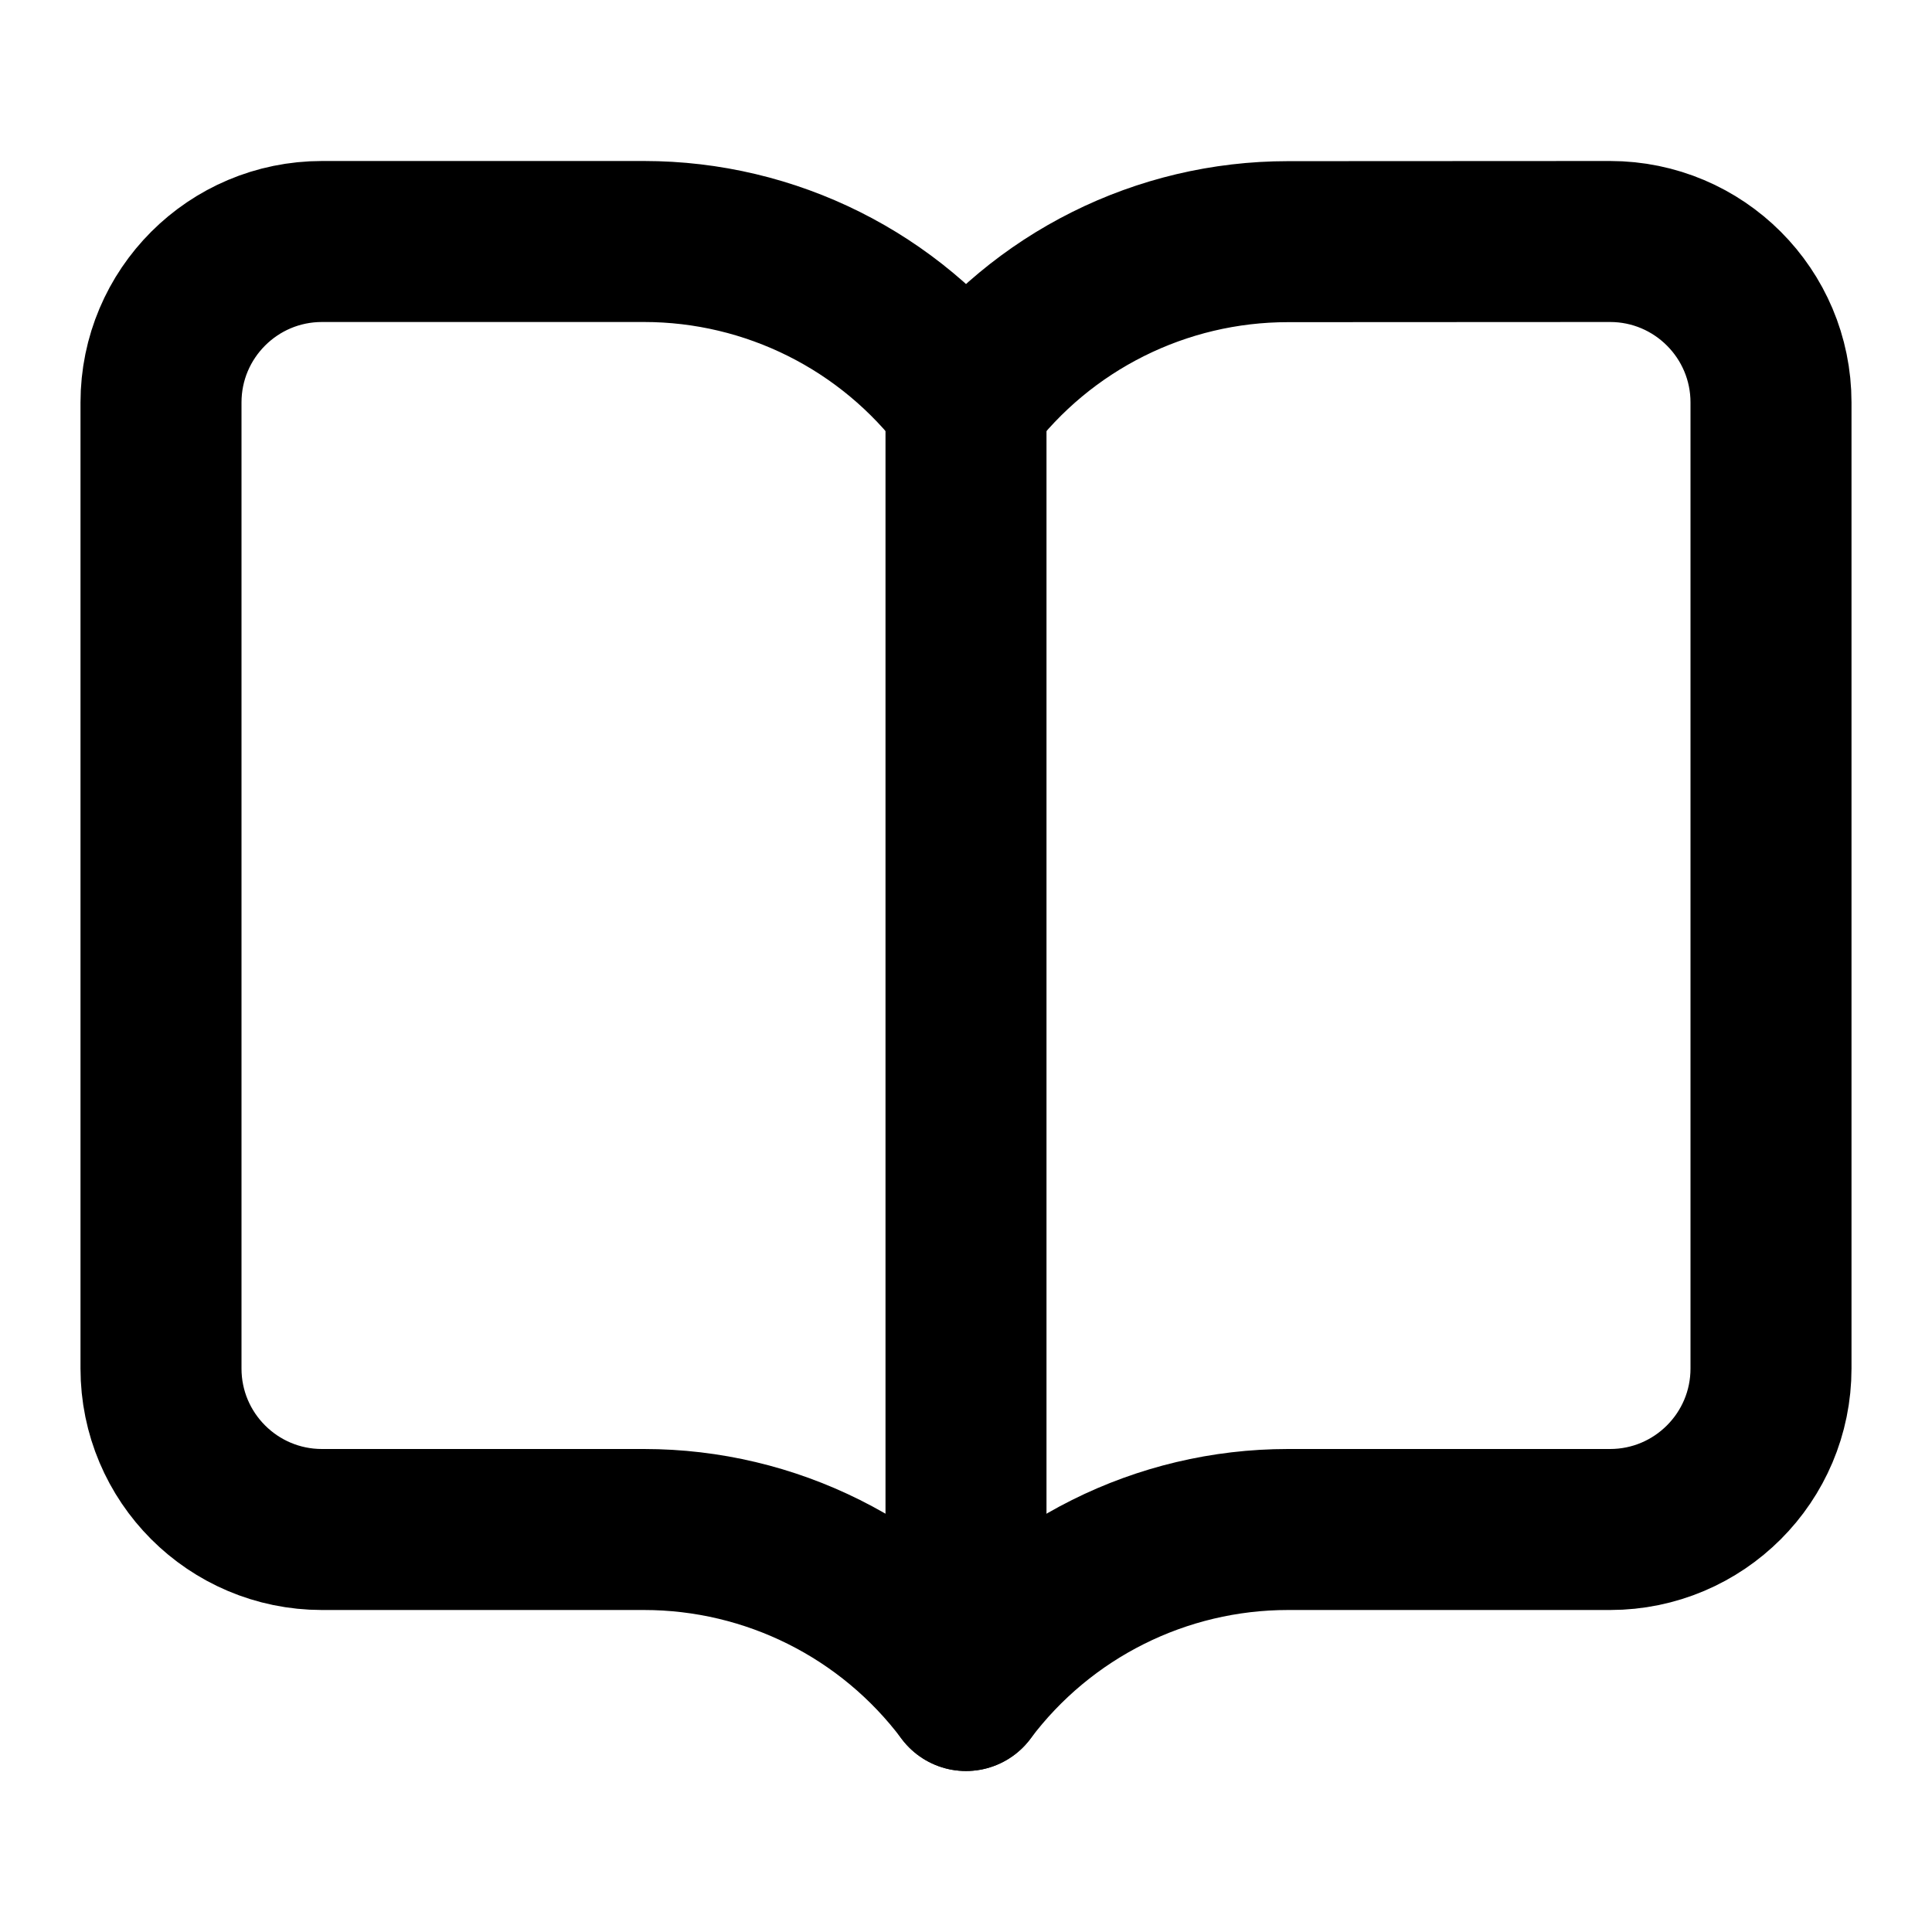
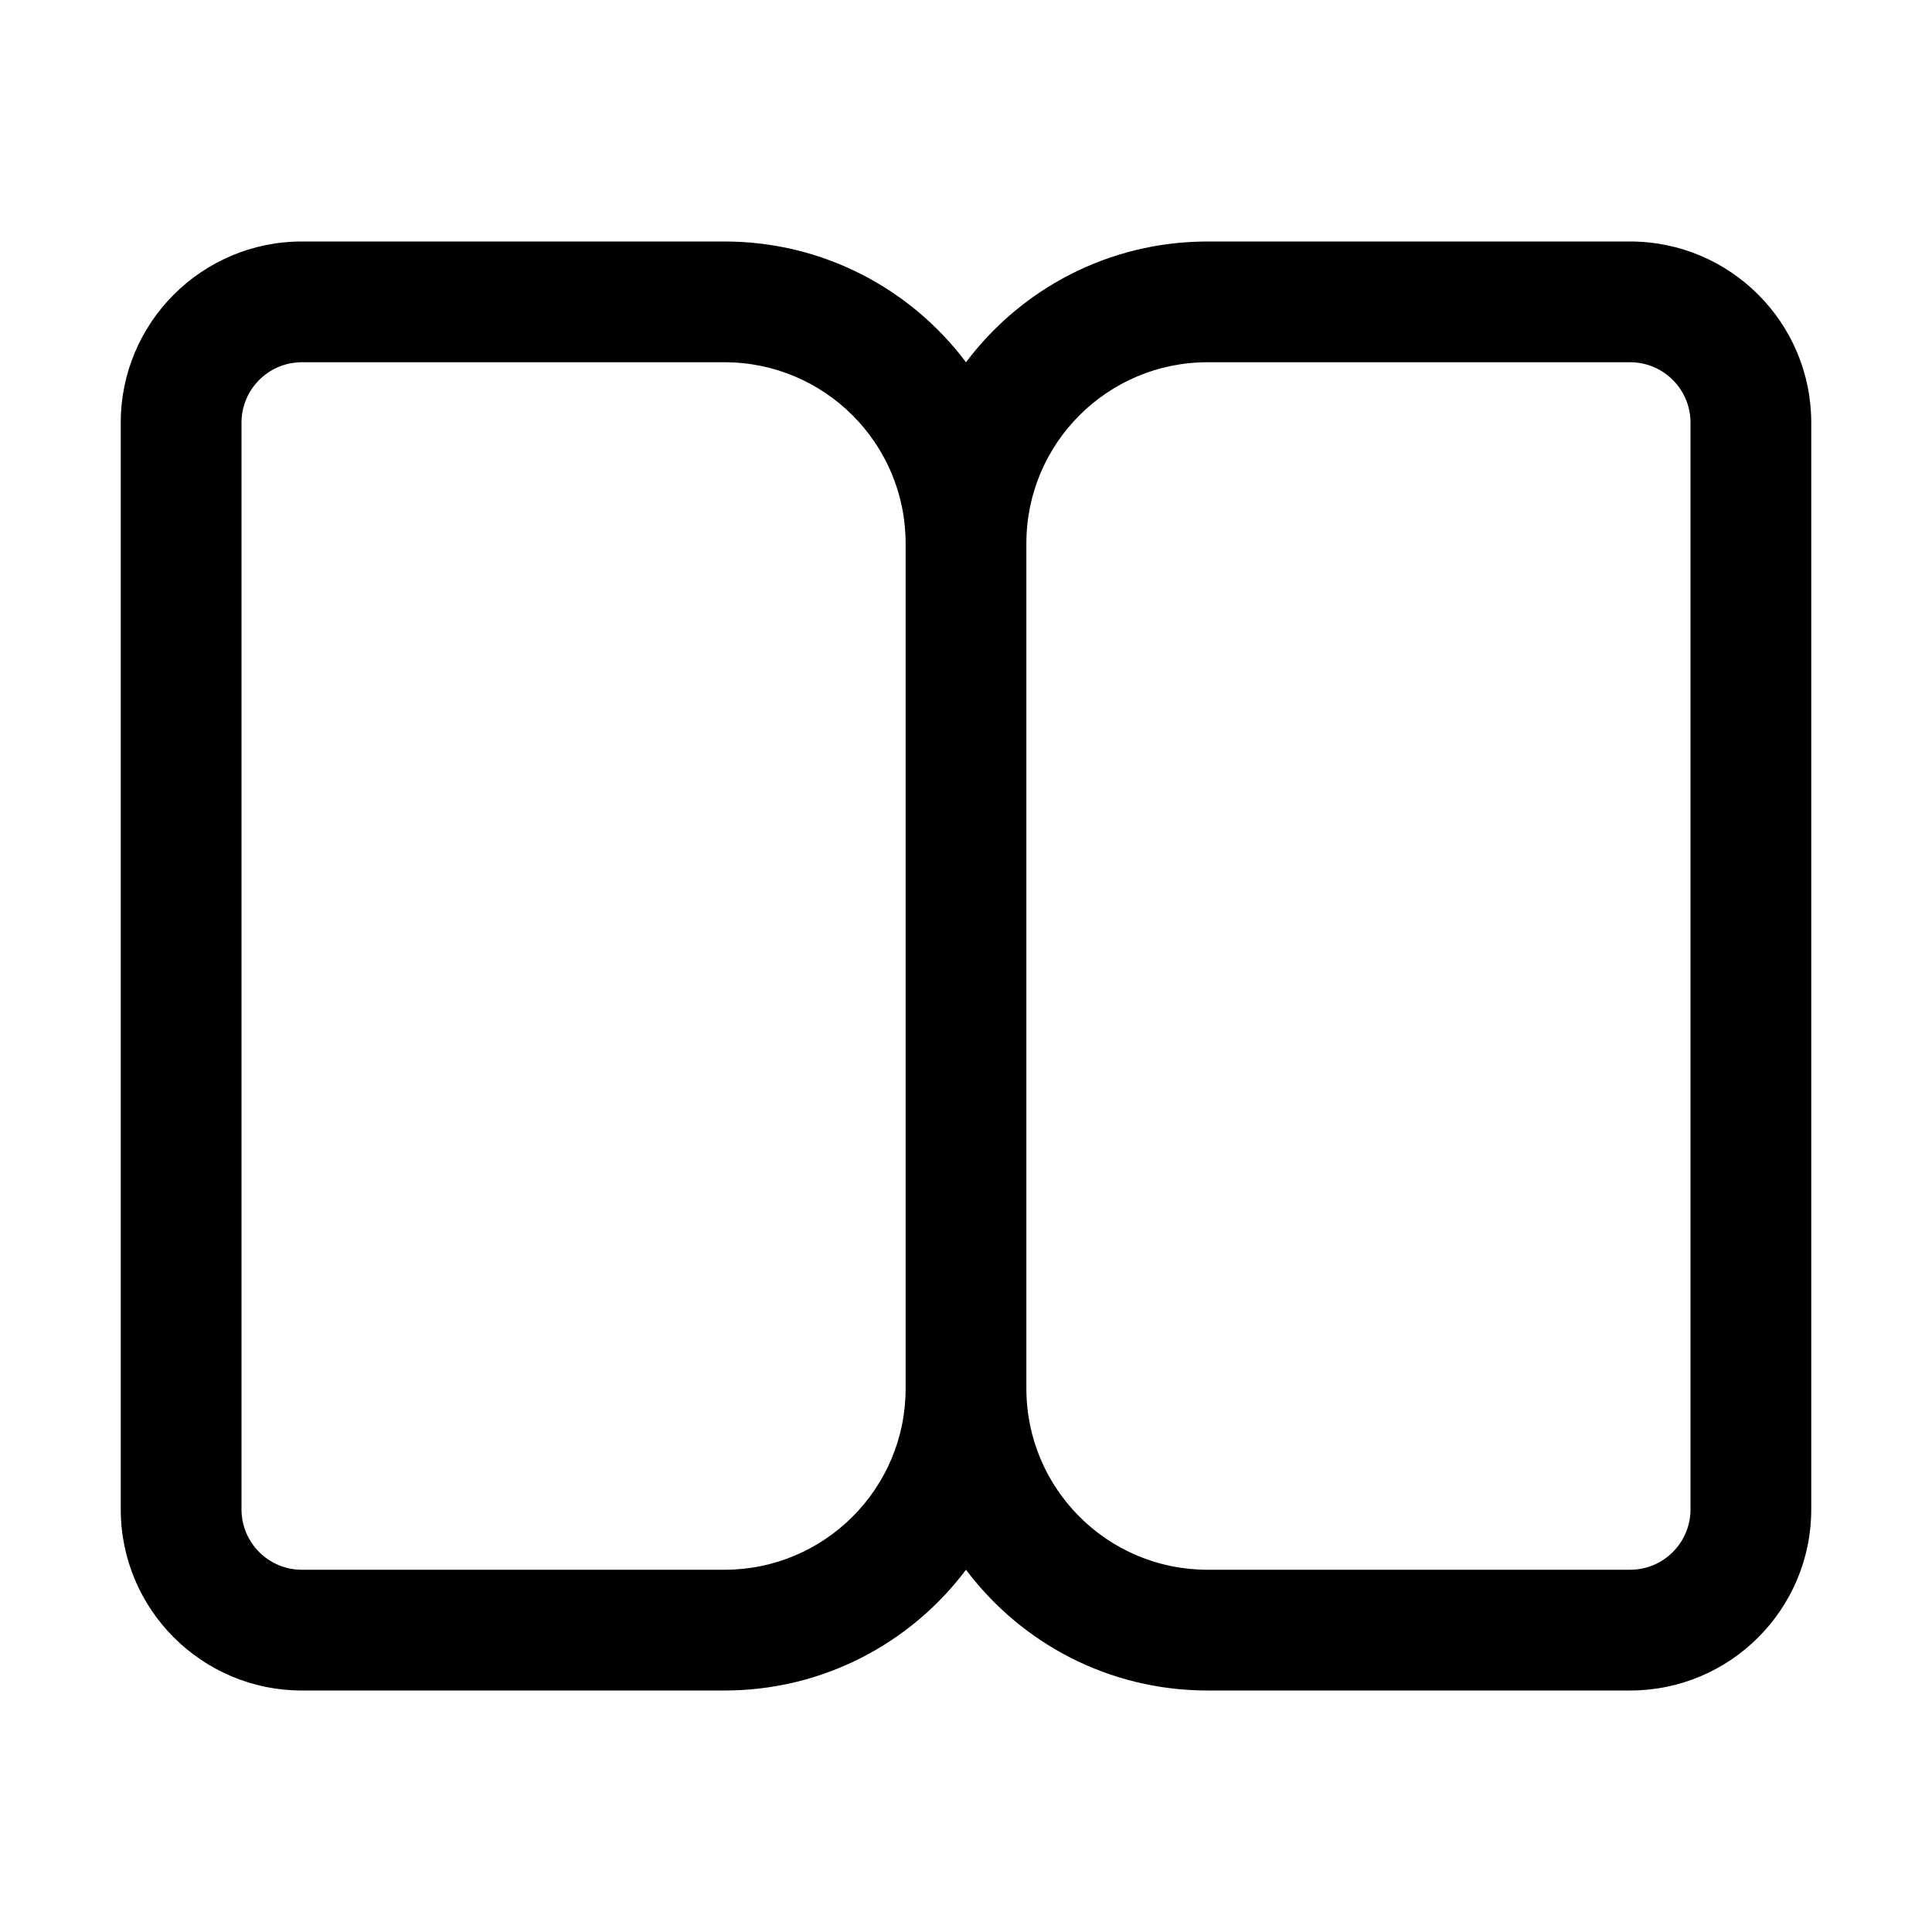
- <svg xmlns="http://www.w3.org/2000/svg" width="24" height="24" viewBox="0 0 24 24" fill="none" stroke="currentColor" stroke-width="2" stroke-linecap="round" stroke-linejoin="round">
-   <path d="M12 5v16" />
-   <path d="M20.001 19A2 2 0 0022 17V5a2 2 0 00-1.999-2L16 3.002A5 5 0 0012 5a5 5 0 00-4-2H4a2 2 0 00-2 2v12a2 2 0 001.999 2H8a5 5 0 014 2 5 5 0 014-2z" />
+ <svg xmlns="http://www.w3.org/2000/svg" width="16" height="16" viewBox="0 0 16 16" fill="currentColor">
+   <path d="M2.5 2C1.672 2 1 2.672 1 3.5V12.5C1 13.328 1.672 14 2.5 14H6C6.818 14 7.544 13.607 8 13C8.456 13.607 9.182 14 10 14H13.5C14.328 14 15 13.328 15 12.5V3.5C15 2.672 14.328 2 13.5 2H10C9.182 2 8.456 2.393 8 3C7.544 2.393 6.818 2 6 2H2.5ZM7.5 4.5V11.5C7.5 12.328 6.828 13 6 13H2.5C2.224 13 2 12.776 2 12.5V3.5C2 3.224 2.224 3 2.5 3H6C6.828 3 7.5 3.672 7.5 4.5ZM8.5 11.5V4.5C8.5 3.672 9.172 3 10 3H13.5C13.776 3 14 3.224 14 3.5V12.5C14 12.776 13.776 13 13.5 13H10C9.172 13 8.5 12.328 8.5 11.5Z" />
</svg>
